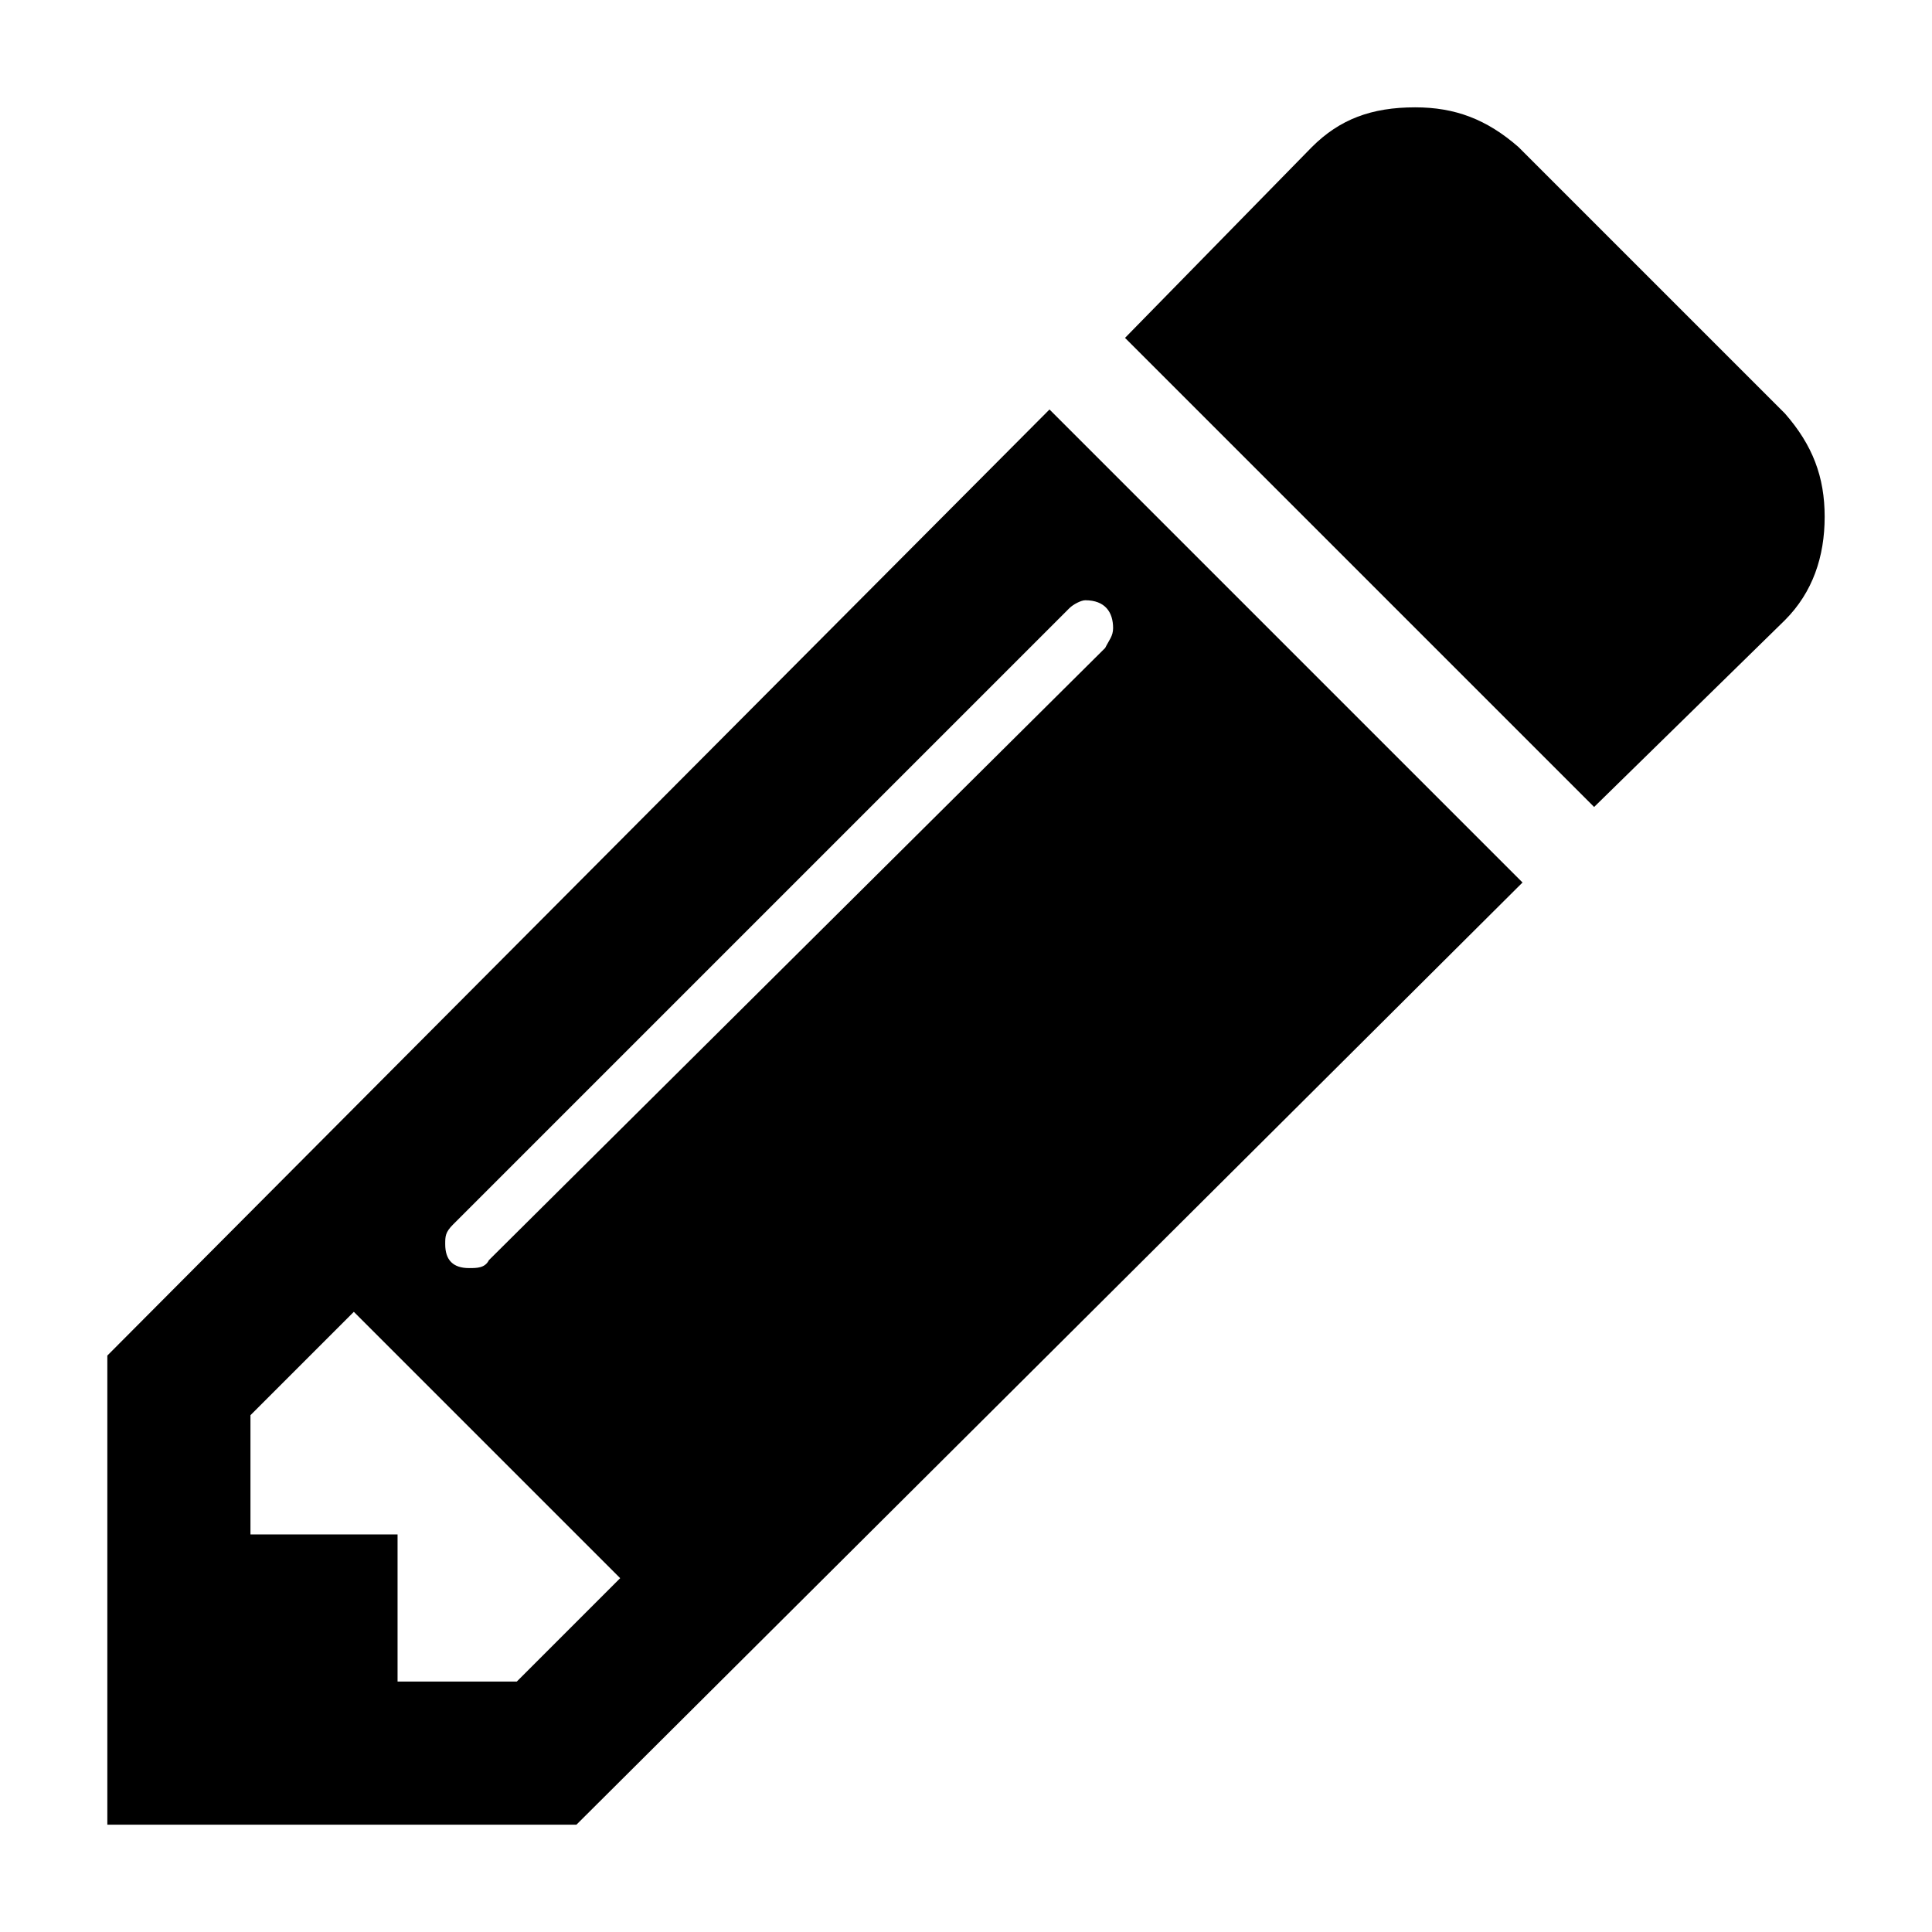
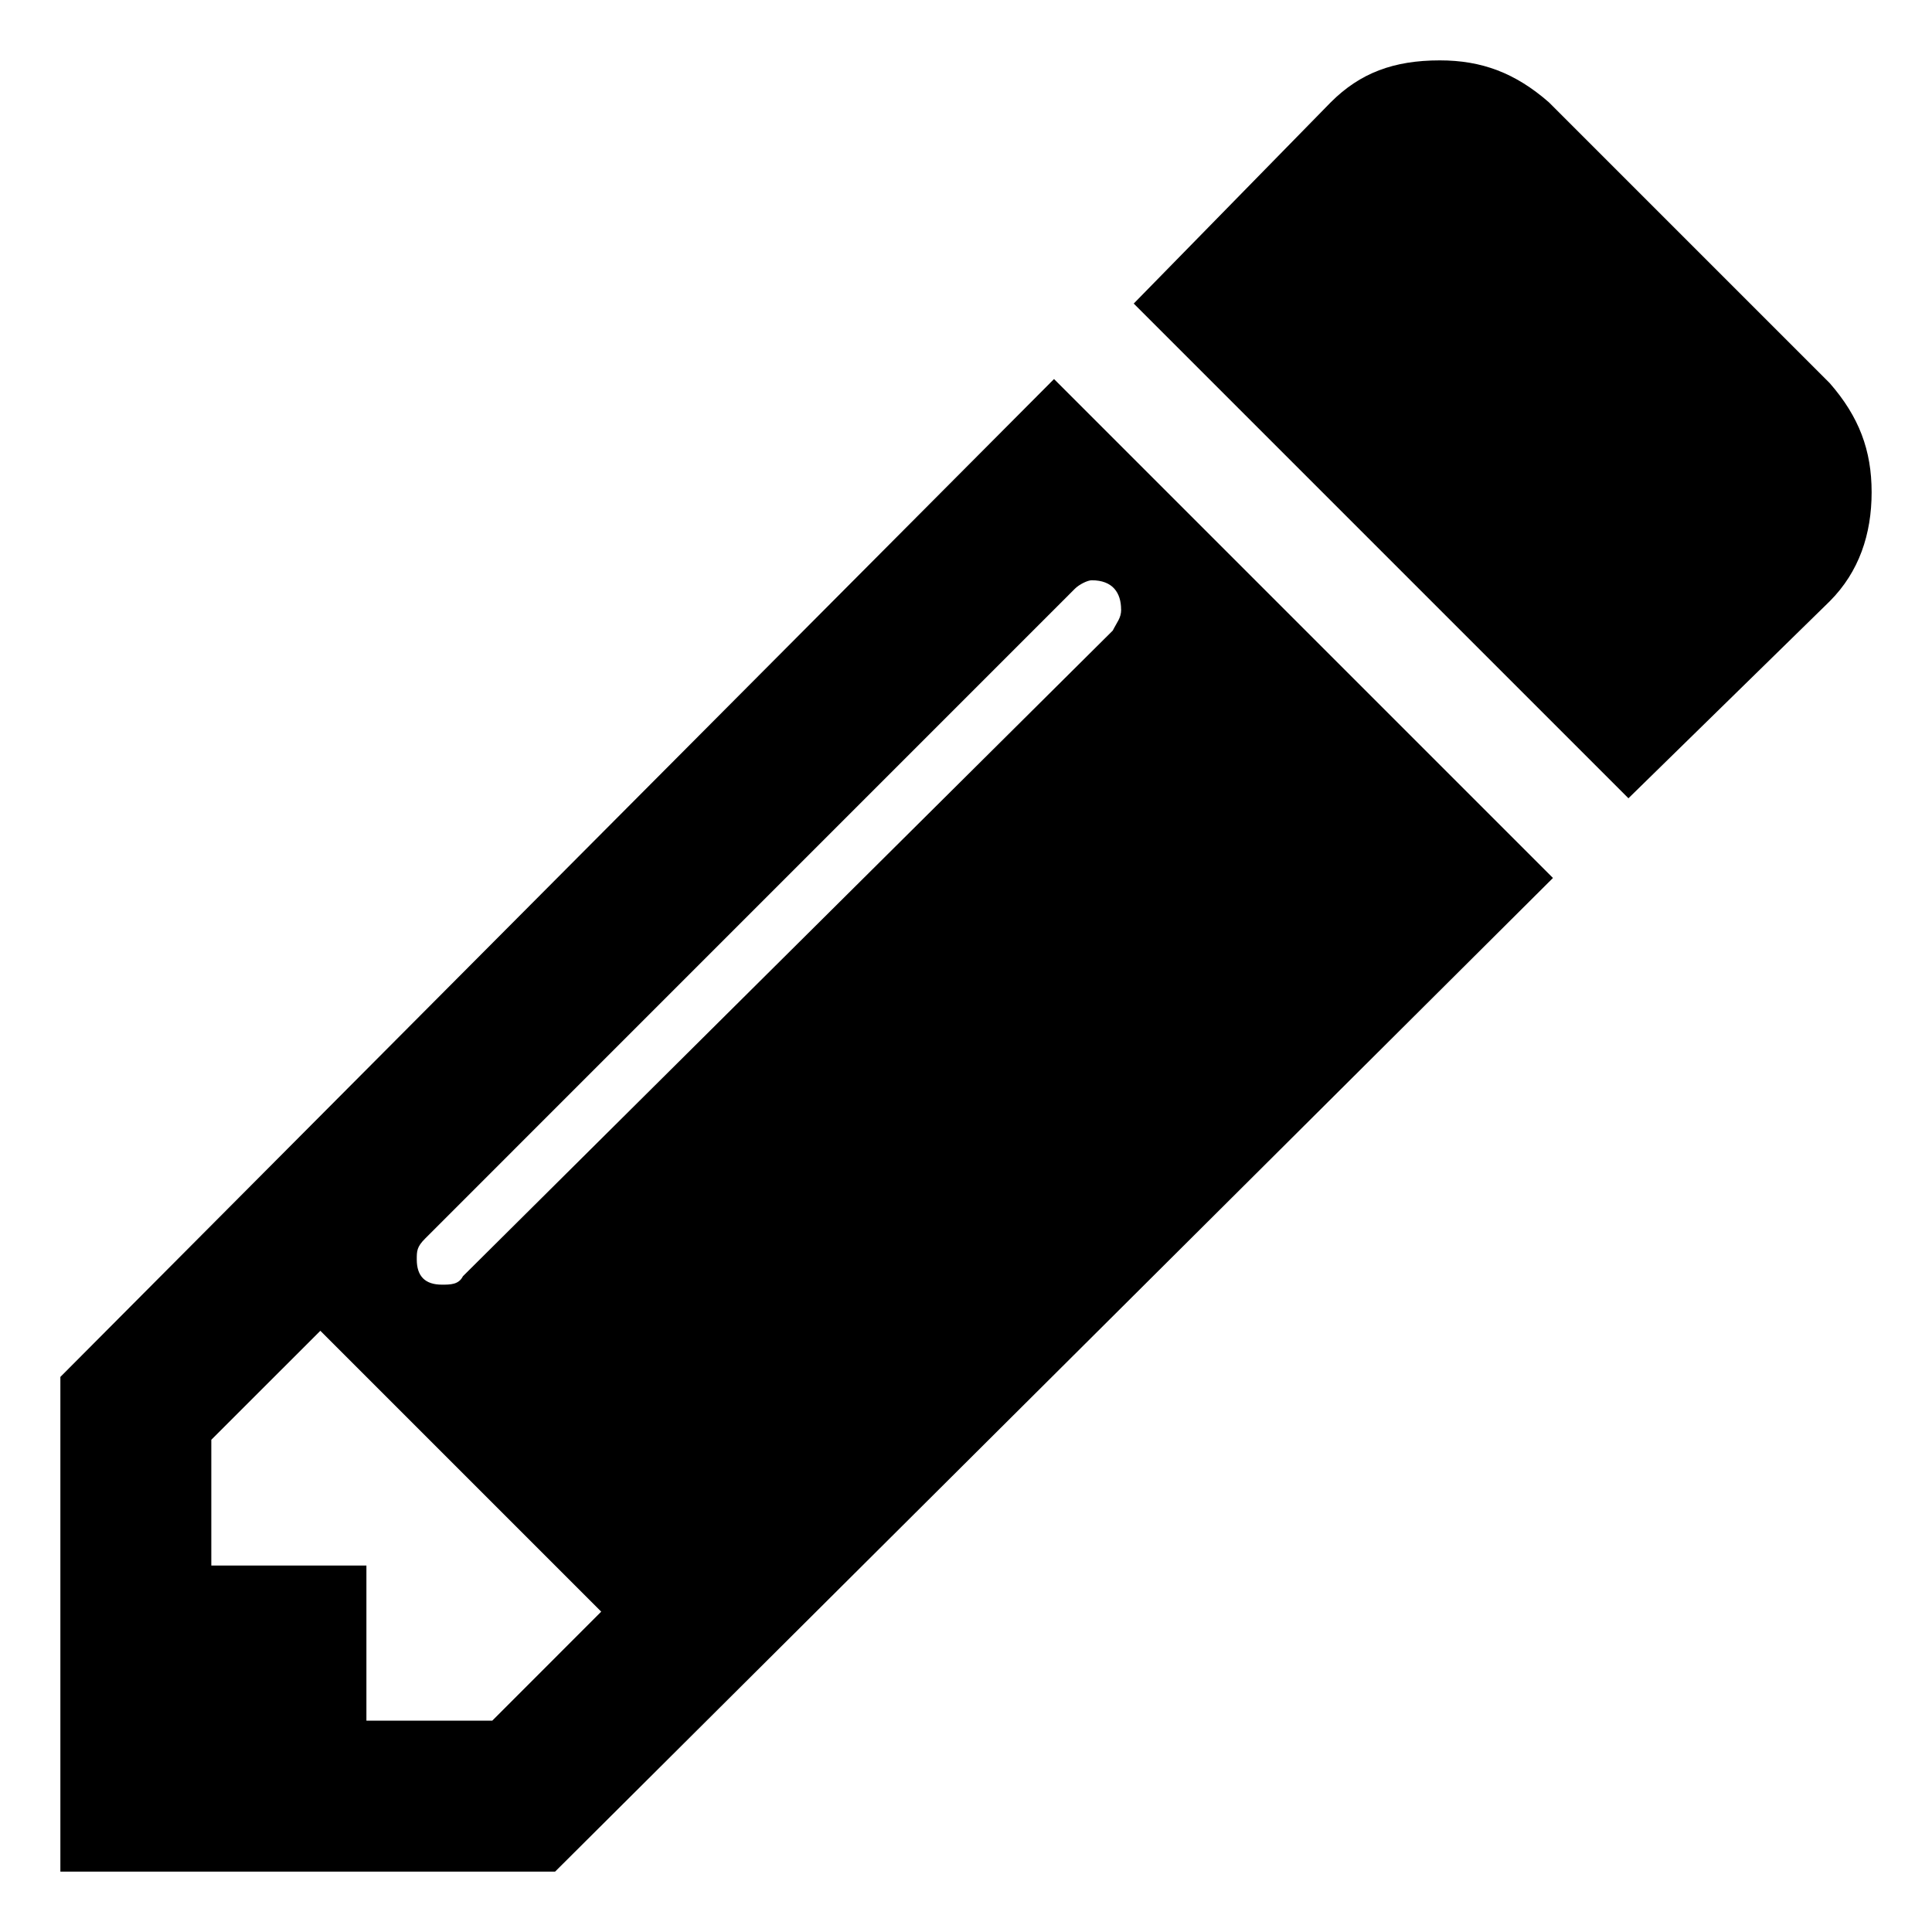
- <svg xmlns="http://www.w3.org/2000/svg" version="1.1" width="36" height="36">
-   <path d="M 9.63,31.333 11.556,29.407 6.593,24.444 4.667,26.37 v 2.222 h 2.741 v 2.741 z M 20.741,11.704 c 0,-0.296 -0.148,-0.519 -0.519,-0.519 -0.074,0 -0.222,0.074 -0.296,0.148 L 8.444,22.815 c -0.148,0.148 -0.148,0.222 -0.148,0.37 0,0.296 0.148,0.444 0.444,0.444 0.148,0 0.296,0 0.37,-0.148 L 20.593,12.074 c 0.074,-0.148 0.148,-0.222 0.148,-0.37 z M 19.556,7.63 28.37,16.444 10.741,34 H 2 v -8.741 z m 14.444,2 C 34,10.37 33.778,11.037 33.259,11.556 L 29.704,15.037 20.963,6.296 24.444,2.741 C 24.963,2.222 25.556,2 26.37,2 c 0.741,0 1.333,0.222 1.926,0.741 l 4.963,4.963 C 33.778,8.296 34,8.889 34,9.63 Z" />
+ <svg xmlns="http://www.w3.org/2000/svg" width="32" height="32" version="1.1">
+   <path d="M 8.153,28.5 9.958,26.694 5.306,22.042 3.5,23.847 v 2.083 H 6.069 V 28.5 Z M 18.569,10.097 c 0,-0.278 -0.139,-0.486 -0.486,-0.486 -0.069,0 -0.208,0.069 -0.278,0.139 L 7.042,20.514 c -0.139,0.139 -0.139,0.208 -0.139,0.347 0,0.278 0.139,0.417 0.417,0.417 0.139,0 0.278,0 0.347,-0.139 L 18.431,10.444 c 0.069,-0.139 0.139,-0.208 0.139,-0.347 z M 17.458,6.278 25.722,14.542 9.194,31 H 1 V 22.806 Z M 31,8.153 c 0,0.694 -0.208,1.319 -0.694,1.806 L 26.972,13.222 18.778,5.028 22.042,1.694 c 0.486,-0.486 1.042,-0.694 1.806,-0.694 0.694,0 1.25,0.208 1.806,0.694 l 4.653,4.653 C 30.792,6.903 31,7.458 31,8.153 Z" />
</svg>
